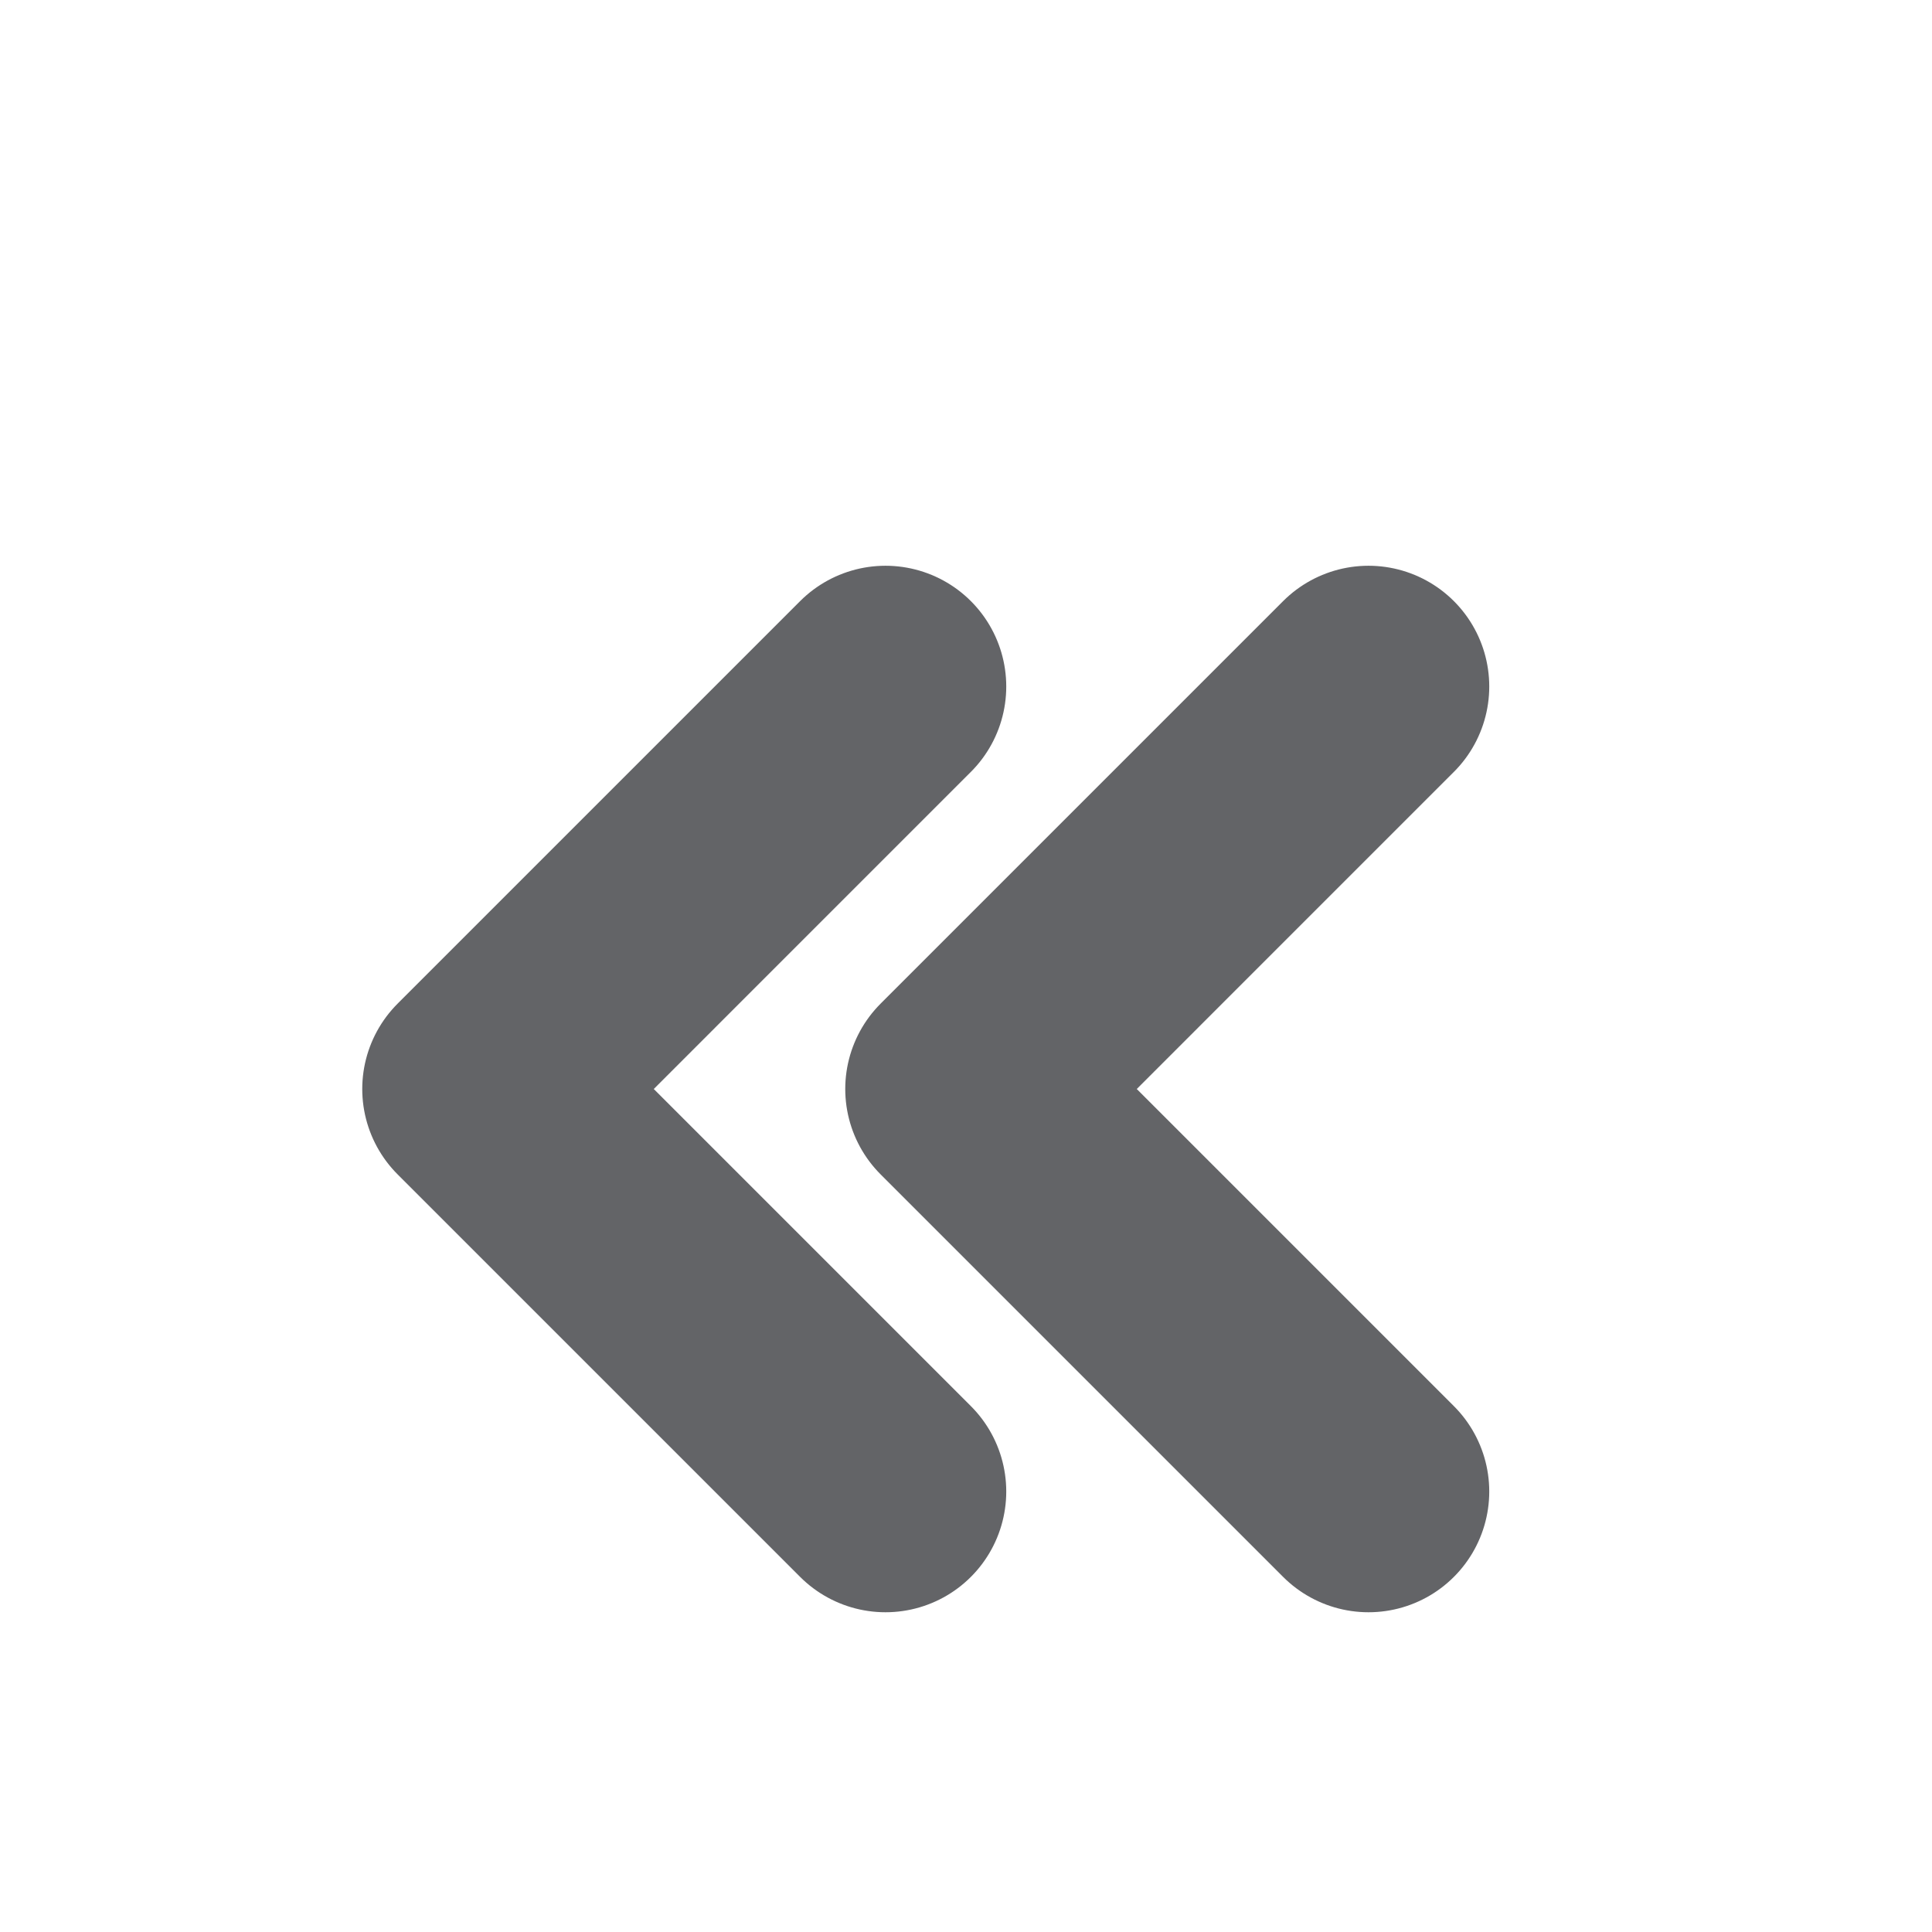
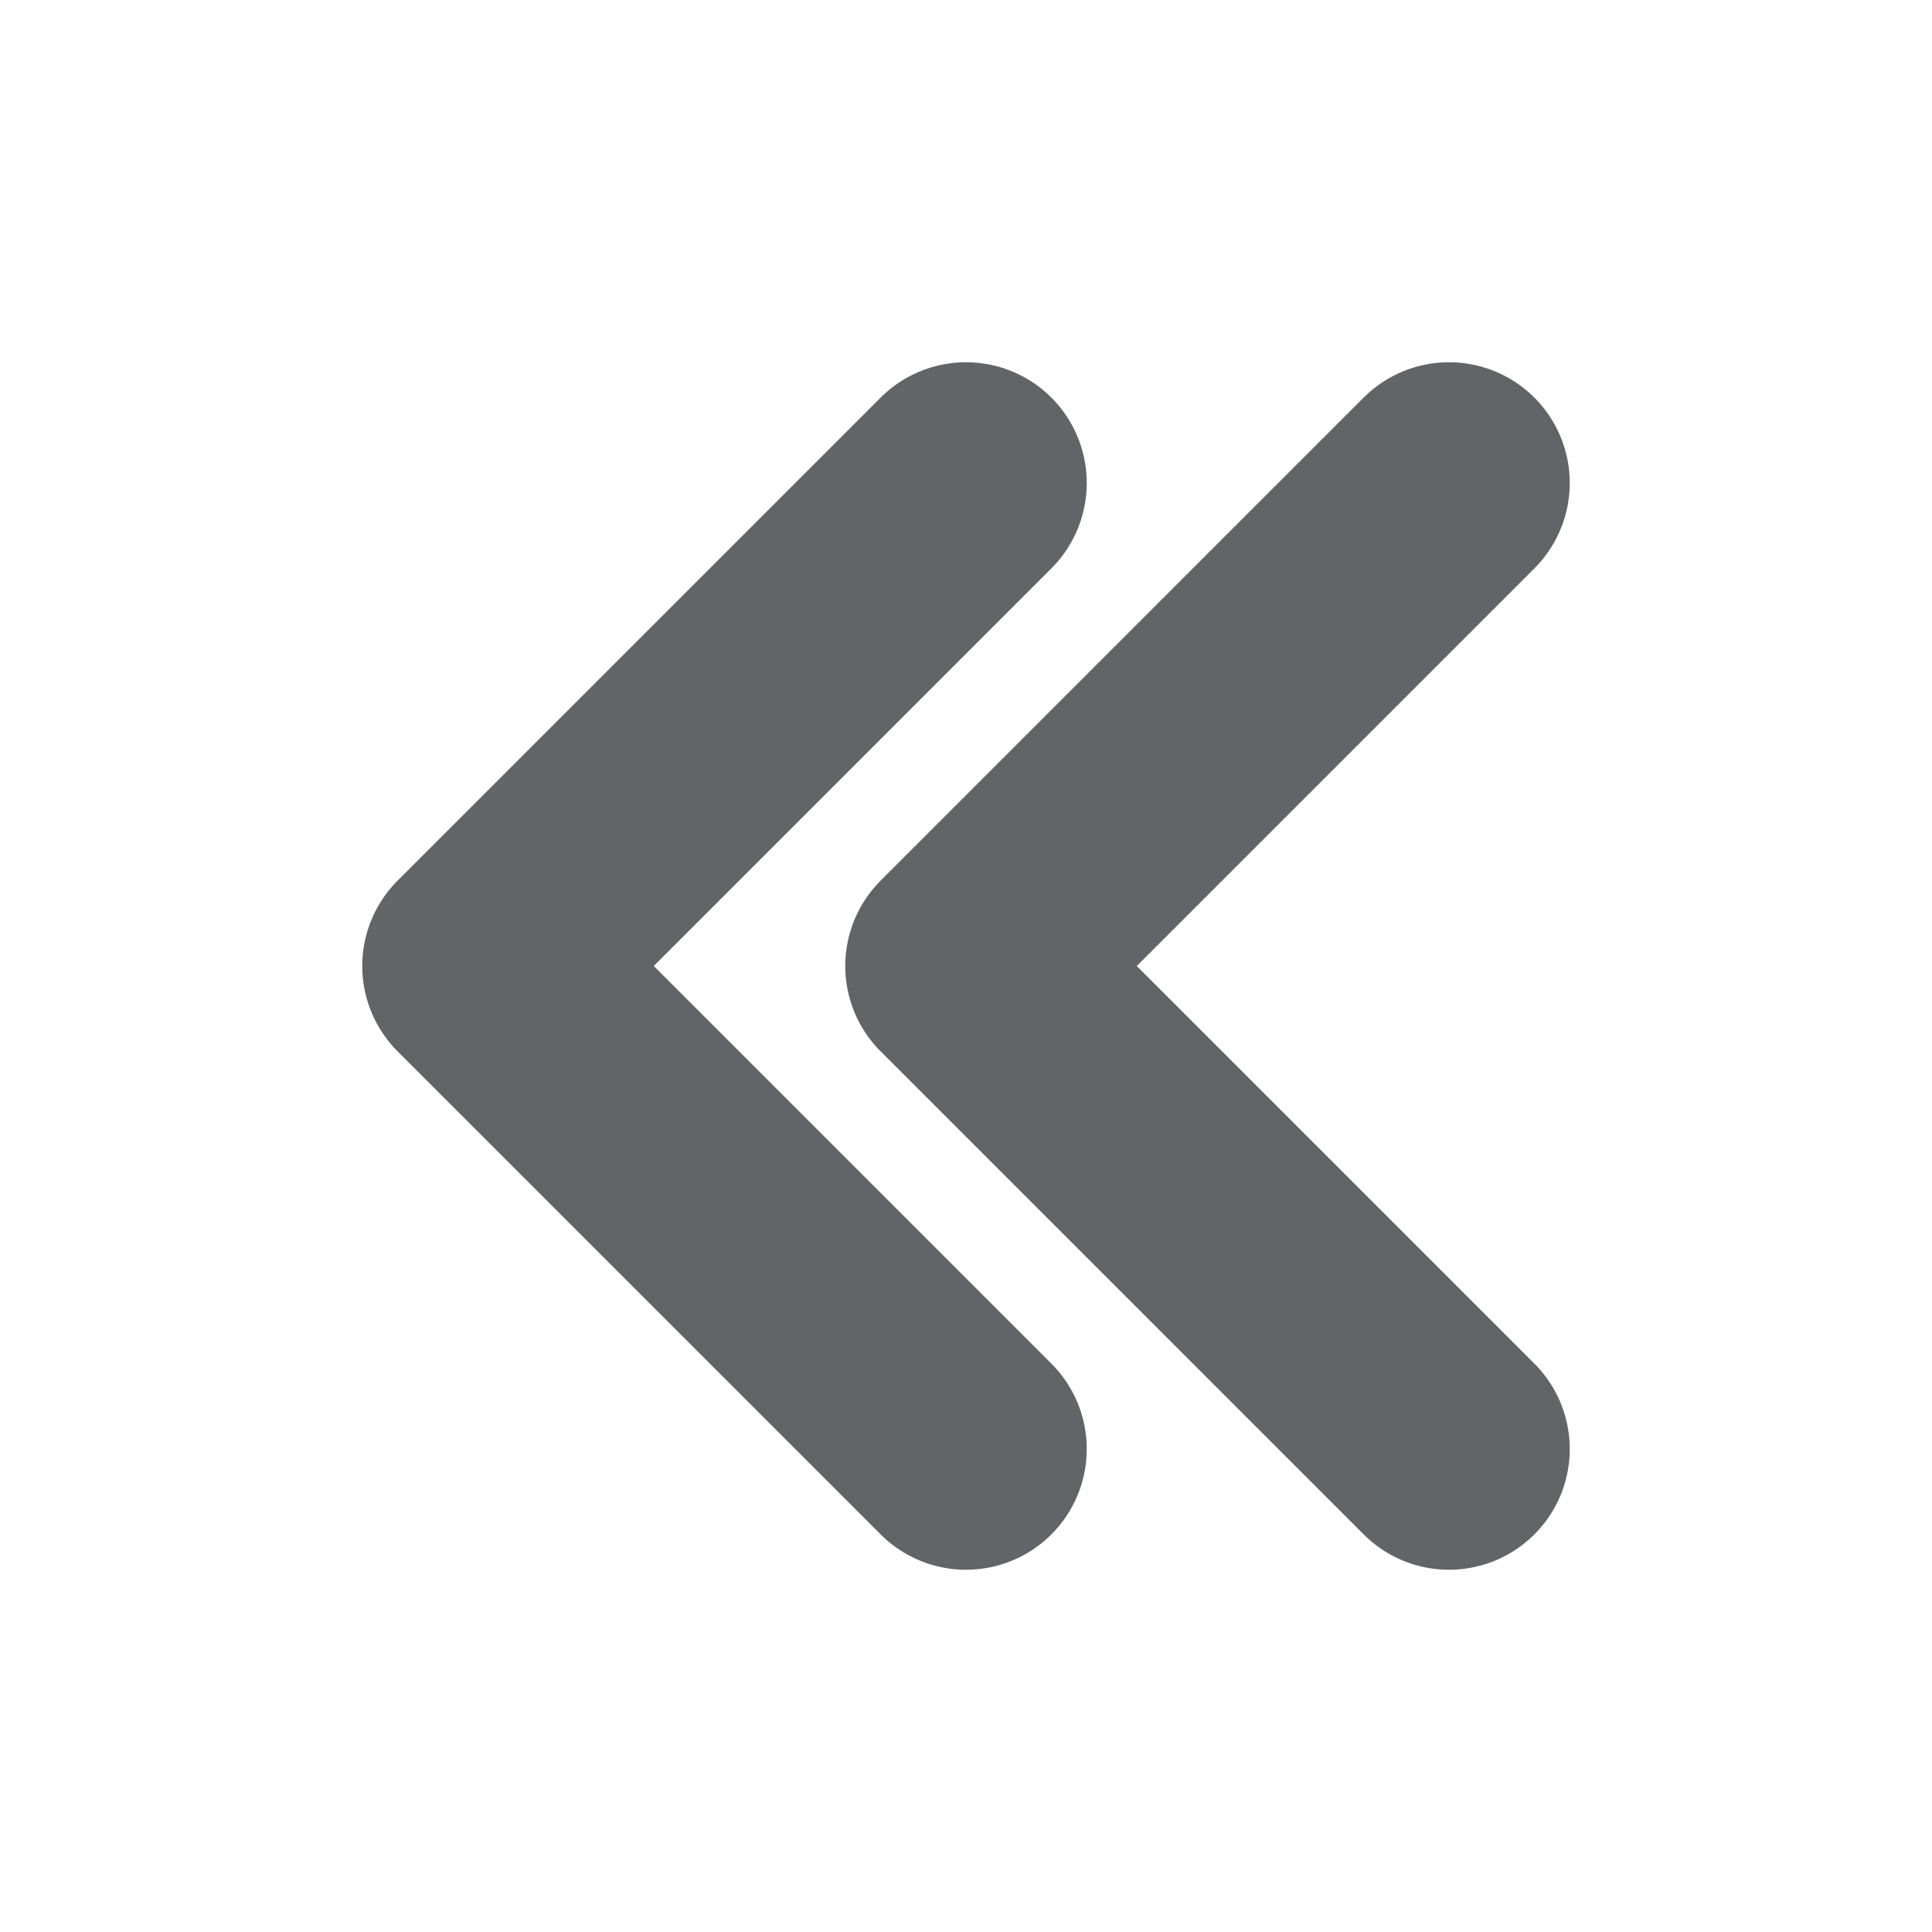
<svg xmlns="http://www.w3.org/2000/svg" width="12" height="12" viewBox="0 0 12 12" fill="none">
-   <path d="M5.5 9.264L3 6.764L5.5 4.264" stroke="#636467" stroke-width="1.5" stroke-linecap="round" stroke-linejoin="round" />
-   <path d="M8.5 9.264L6 6.764L8.5 4.264" stroke="#636467" stroke-width="1.5" stroke-linecap="round" stroke-linejoin="round" />
+   <path d="M6 9L3 6L6 3" stroke="#636467" stroke-width="1.5" stroke-linecap="round" stroke-linejoin="round" />
+   <path d="M9 9L6 6L9 3" stroke="#636467" stroke-width="1.5" stroke-linecap="round" stroke-linejoin="round" />
</svg>
